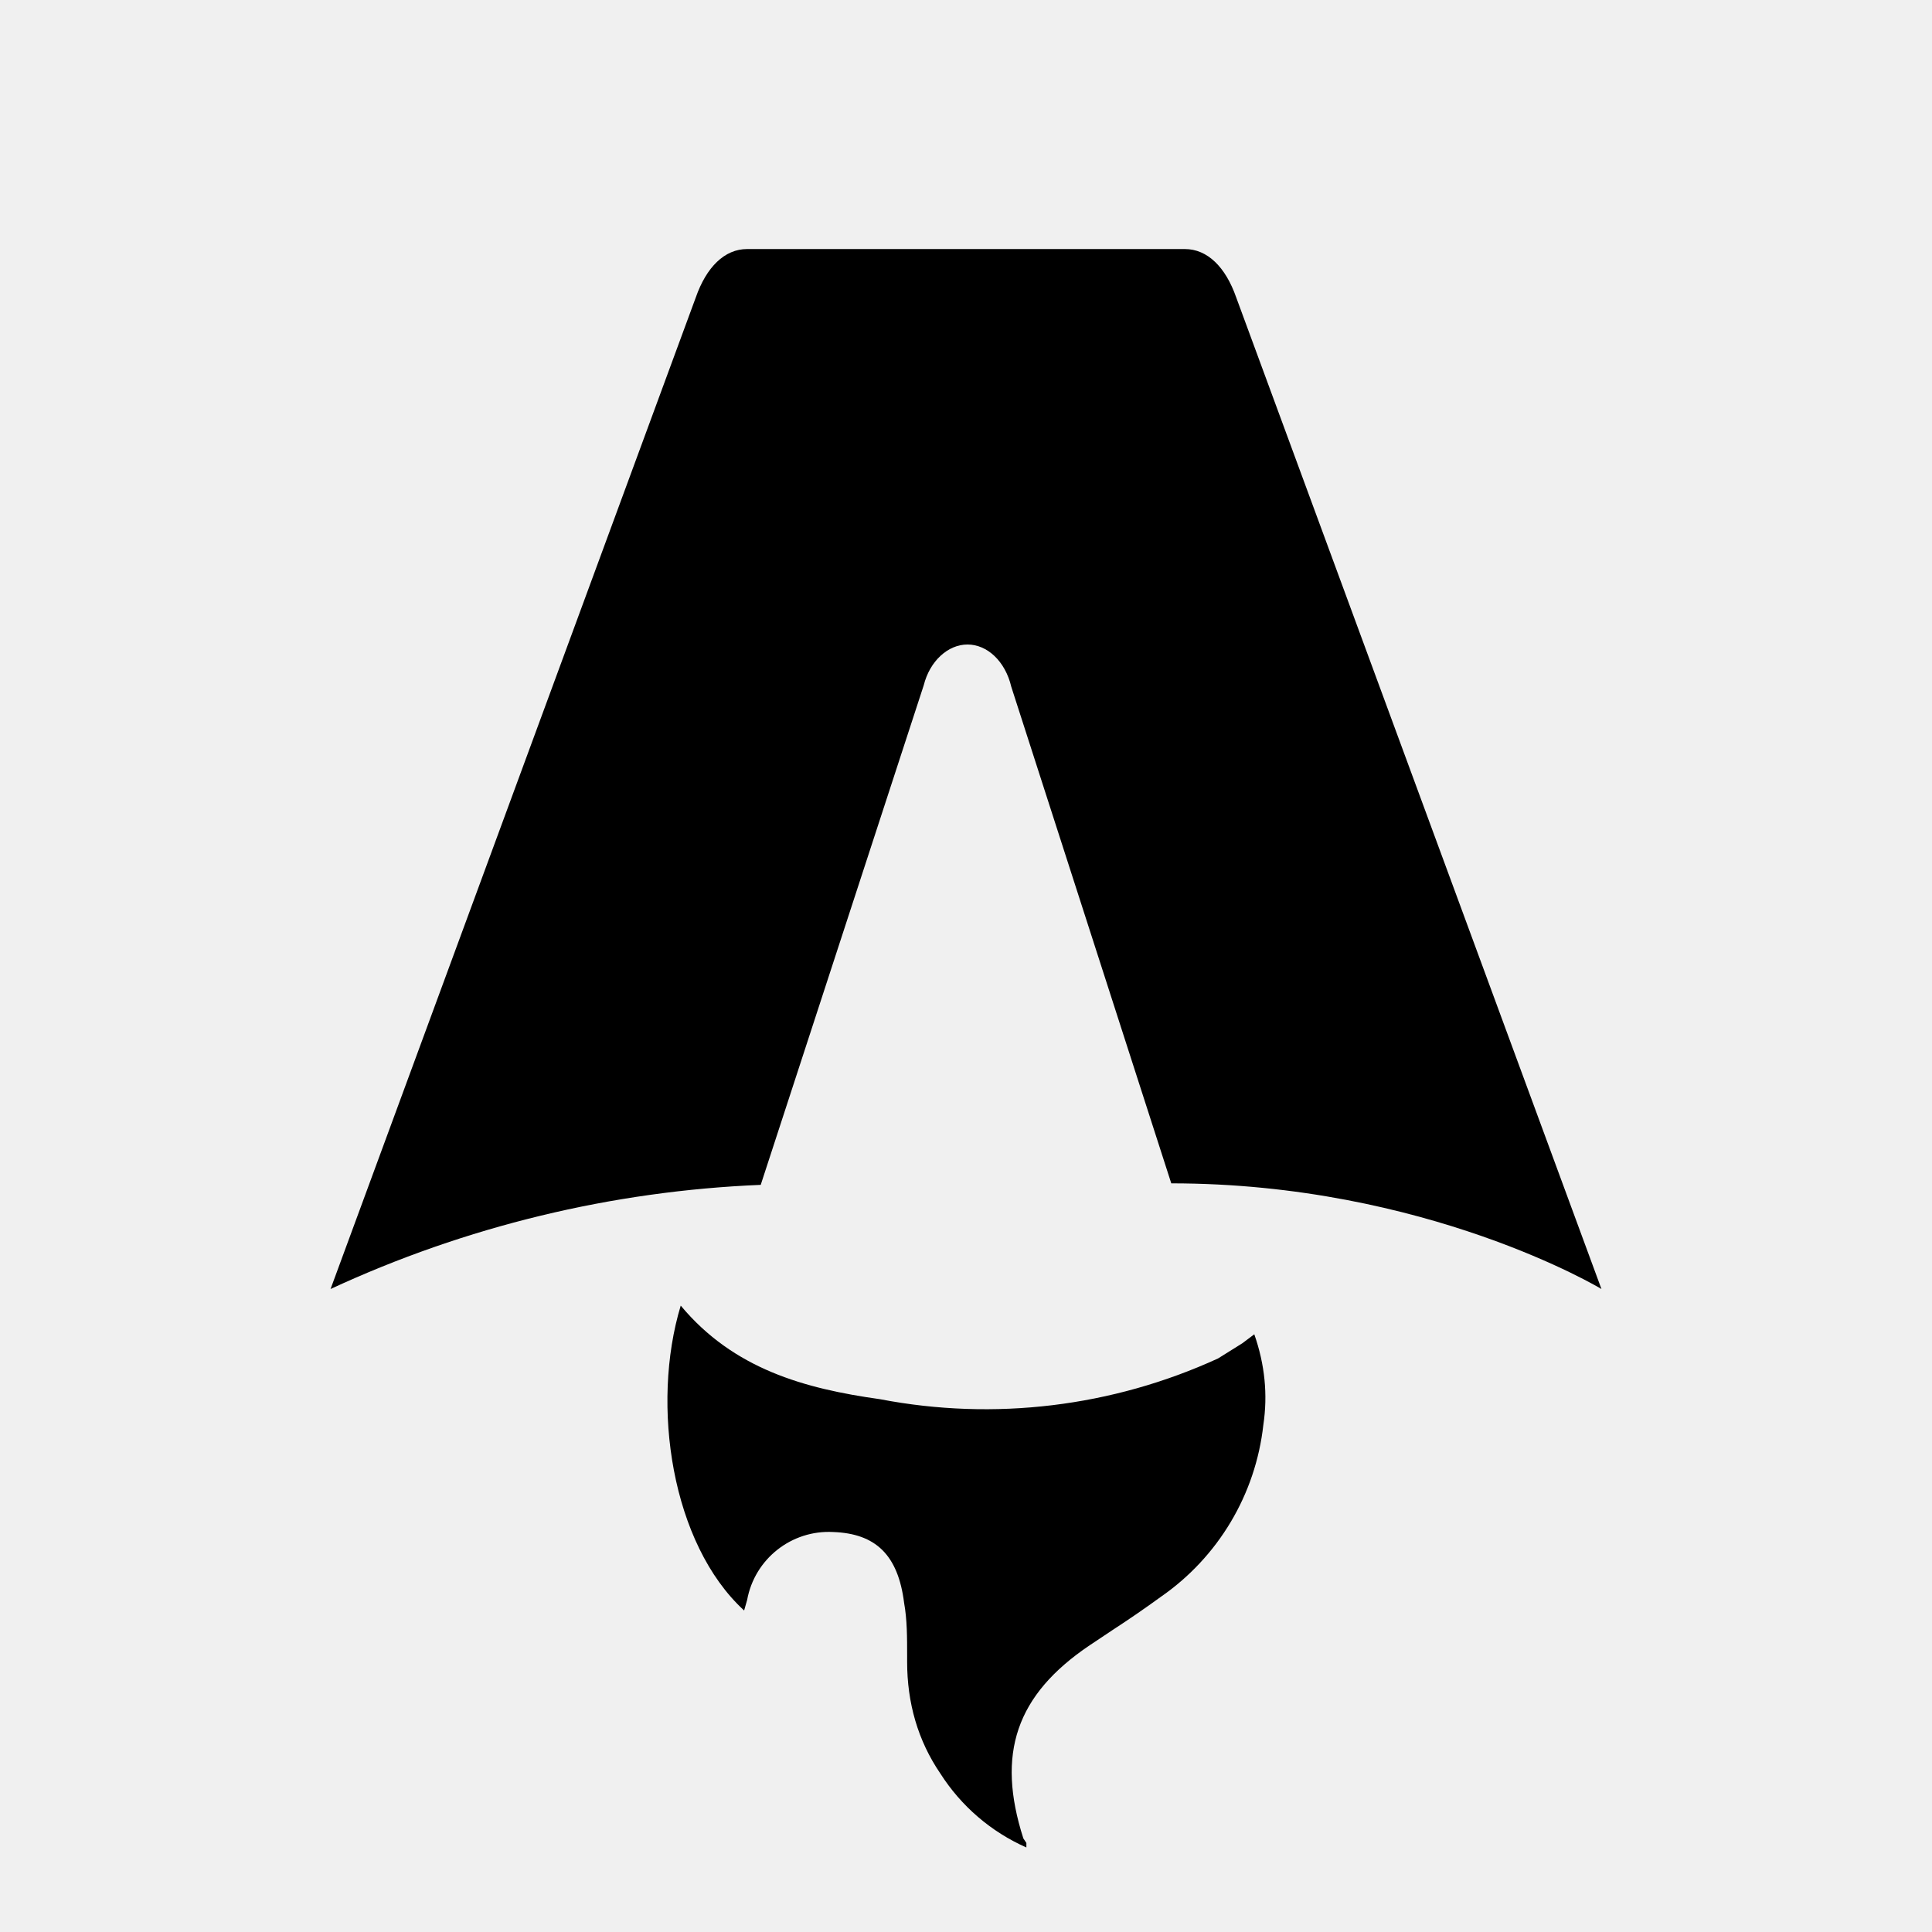
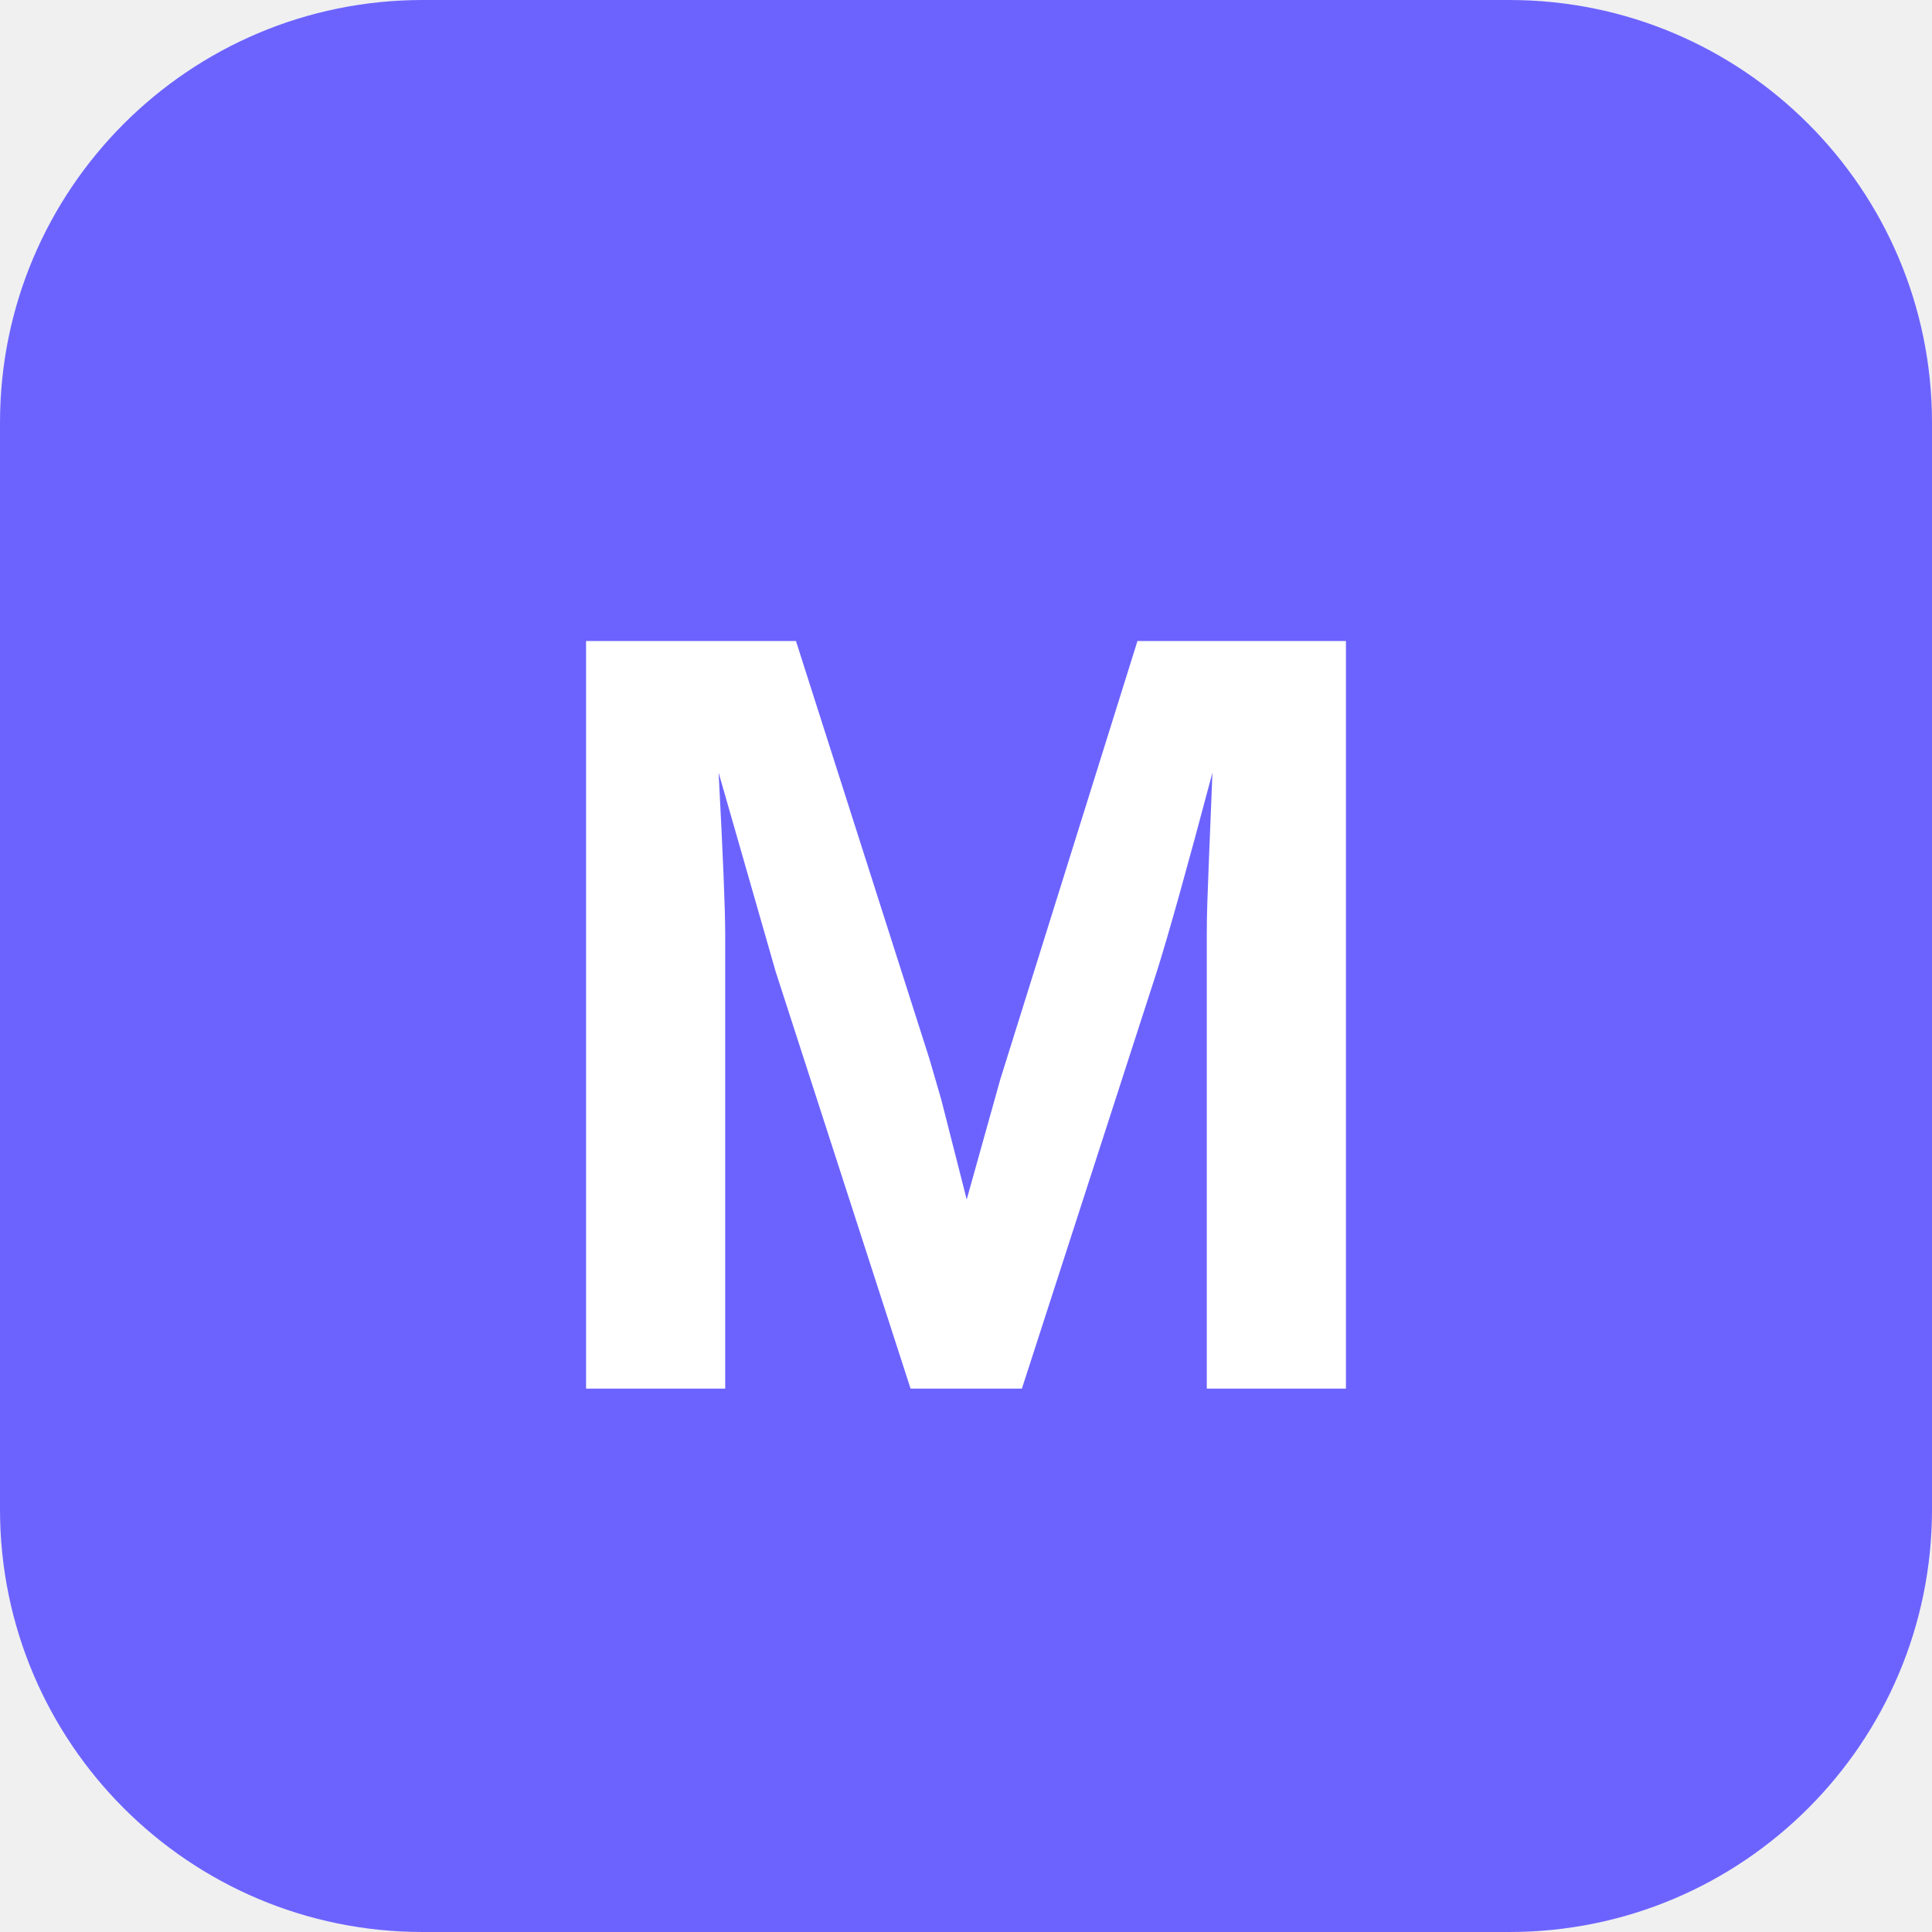
- <svg xmlns="http://www.w3.org/2000/svg" fill="none" viewBox="0 0 128 128">
-   <path d="M50.4 78.5a75.1 75.1 0 0 0-28.5 6.9l24.2-65.7c.7-2 1.9-3.2 3.4-3.2h29c1.5 0 2.7 1.2 3.4 3.2l24.2 65.7s-11.6-7-28.5-7L67 45.5c-.4-1.7-1.6-2.8-2.9-2.8-1.3 0-2.5 1.1-2.9 2.7L50.4 78.5Zm-1.1 28.2Zm-4.2-20.2c-2 6.6-.6 15.8 4.2 20.2a17.5 17.5 0 0 1 .2-.7 5.5 5.5 0 0 1 5.7-4.5c2.8.1 4.3 1.5 4.7 4.7.2 1.1.2 2.3.2 3.5v.4c0 2.7.7 5.2 2.2 7.4a13 13 0 0 0 5.7 4.9v-.3l-.2-.3c-1.8-5.6-.5-9.5 4.4-12.8l1.5-1a73 73 0 0 0 3.2-2.2 16 16 0 0 0 6.8-11.4c.3-2 .1-4-.6-6l-.8.6-1.6 1a37 37 0 0 1-22.4 2.7c-5-.7-9.7-2-13.2-6.2Z" />
-   <style>
-         path { fill: #000; }
-         @media (prefers-color-scheme: dark) {
-             path { fill: #FFF; }
-         }
-     </style>
+ <svg xmlns="http://www.w3.org/2000/svg" viewBox="0 0 64 64">
+   <rect width="64" height="64" rx="14" fill="#6c63ff" />
+   <text x="32" y="46" font-family="'Space Grotesk', 'Segoe UI', Arial, sans-serif" font-size="36" font-weight="700" fill="white" text-anchor="middle">M</text>
</svg>
